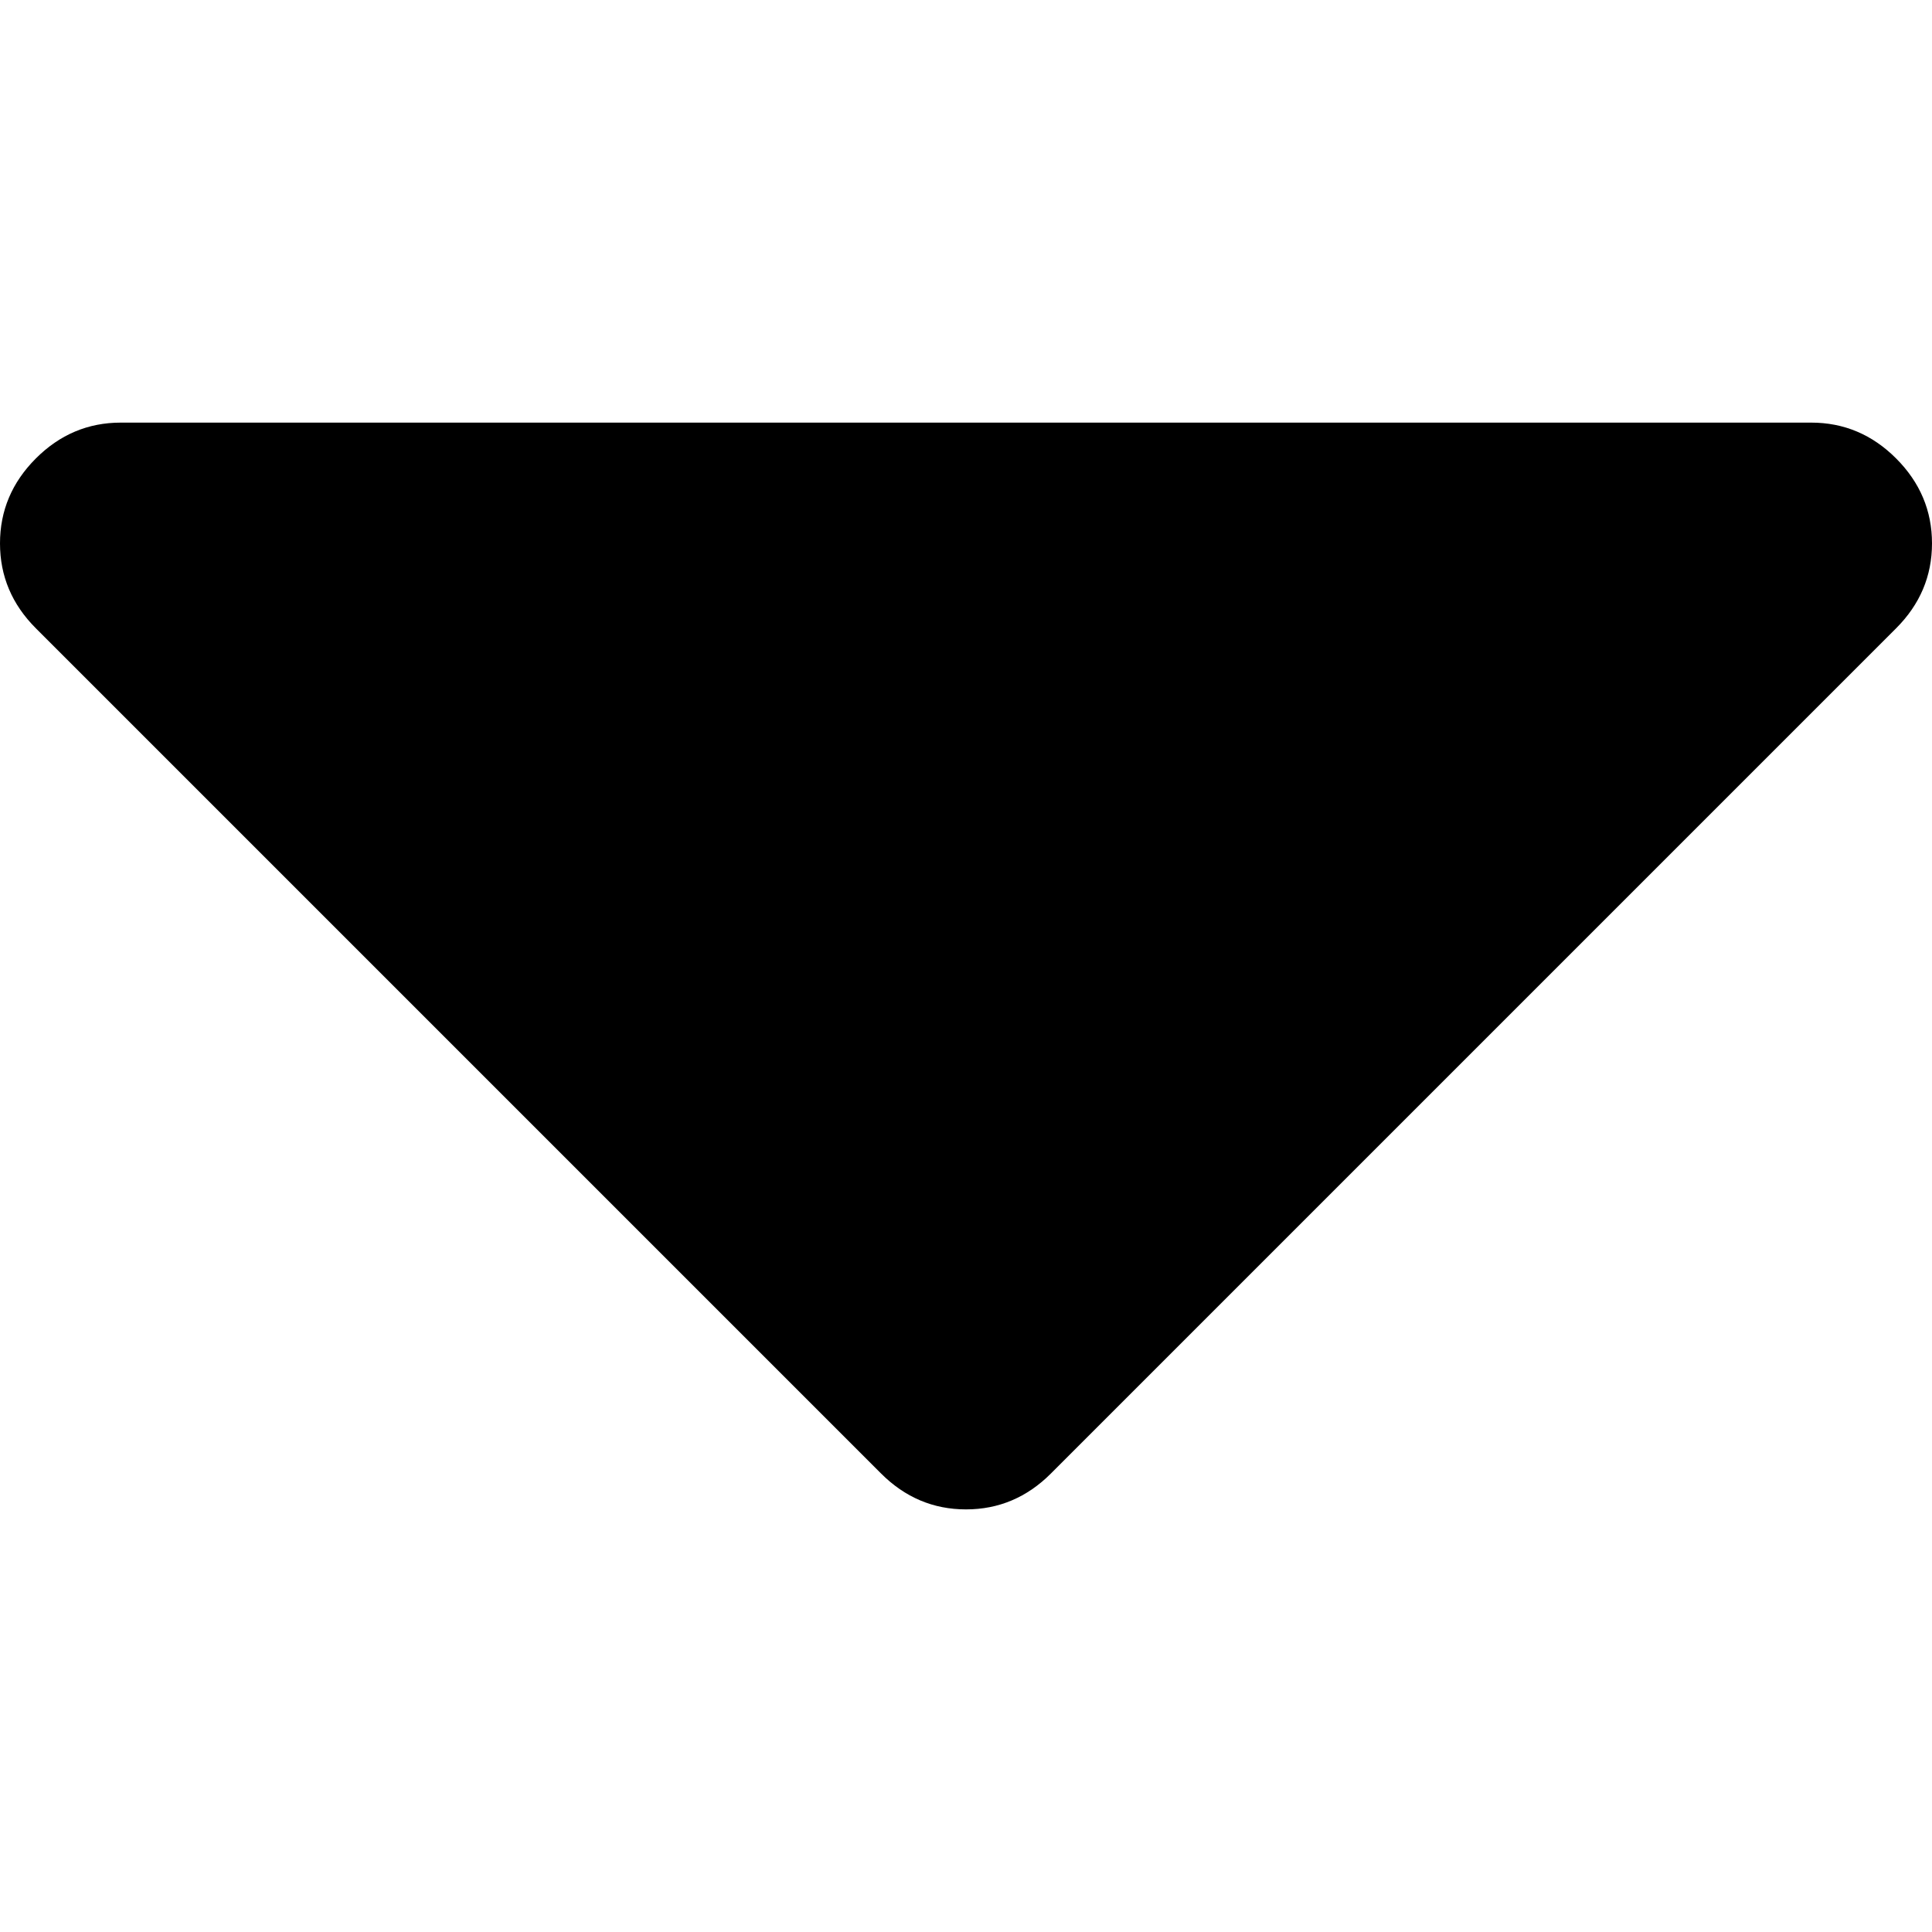
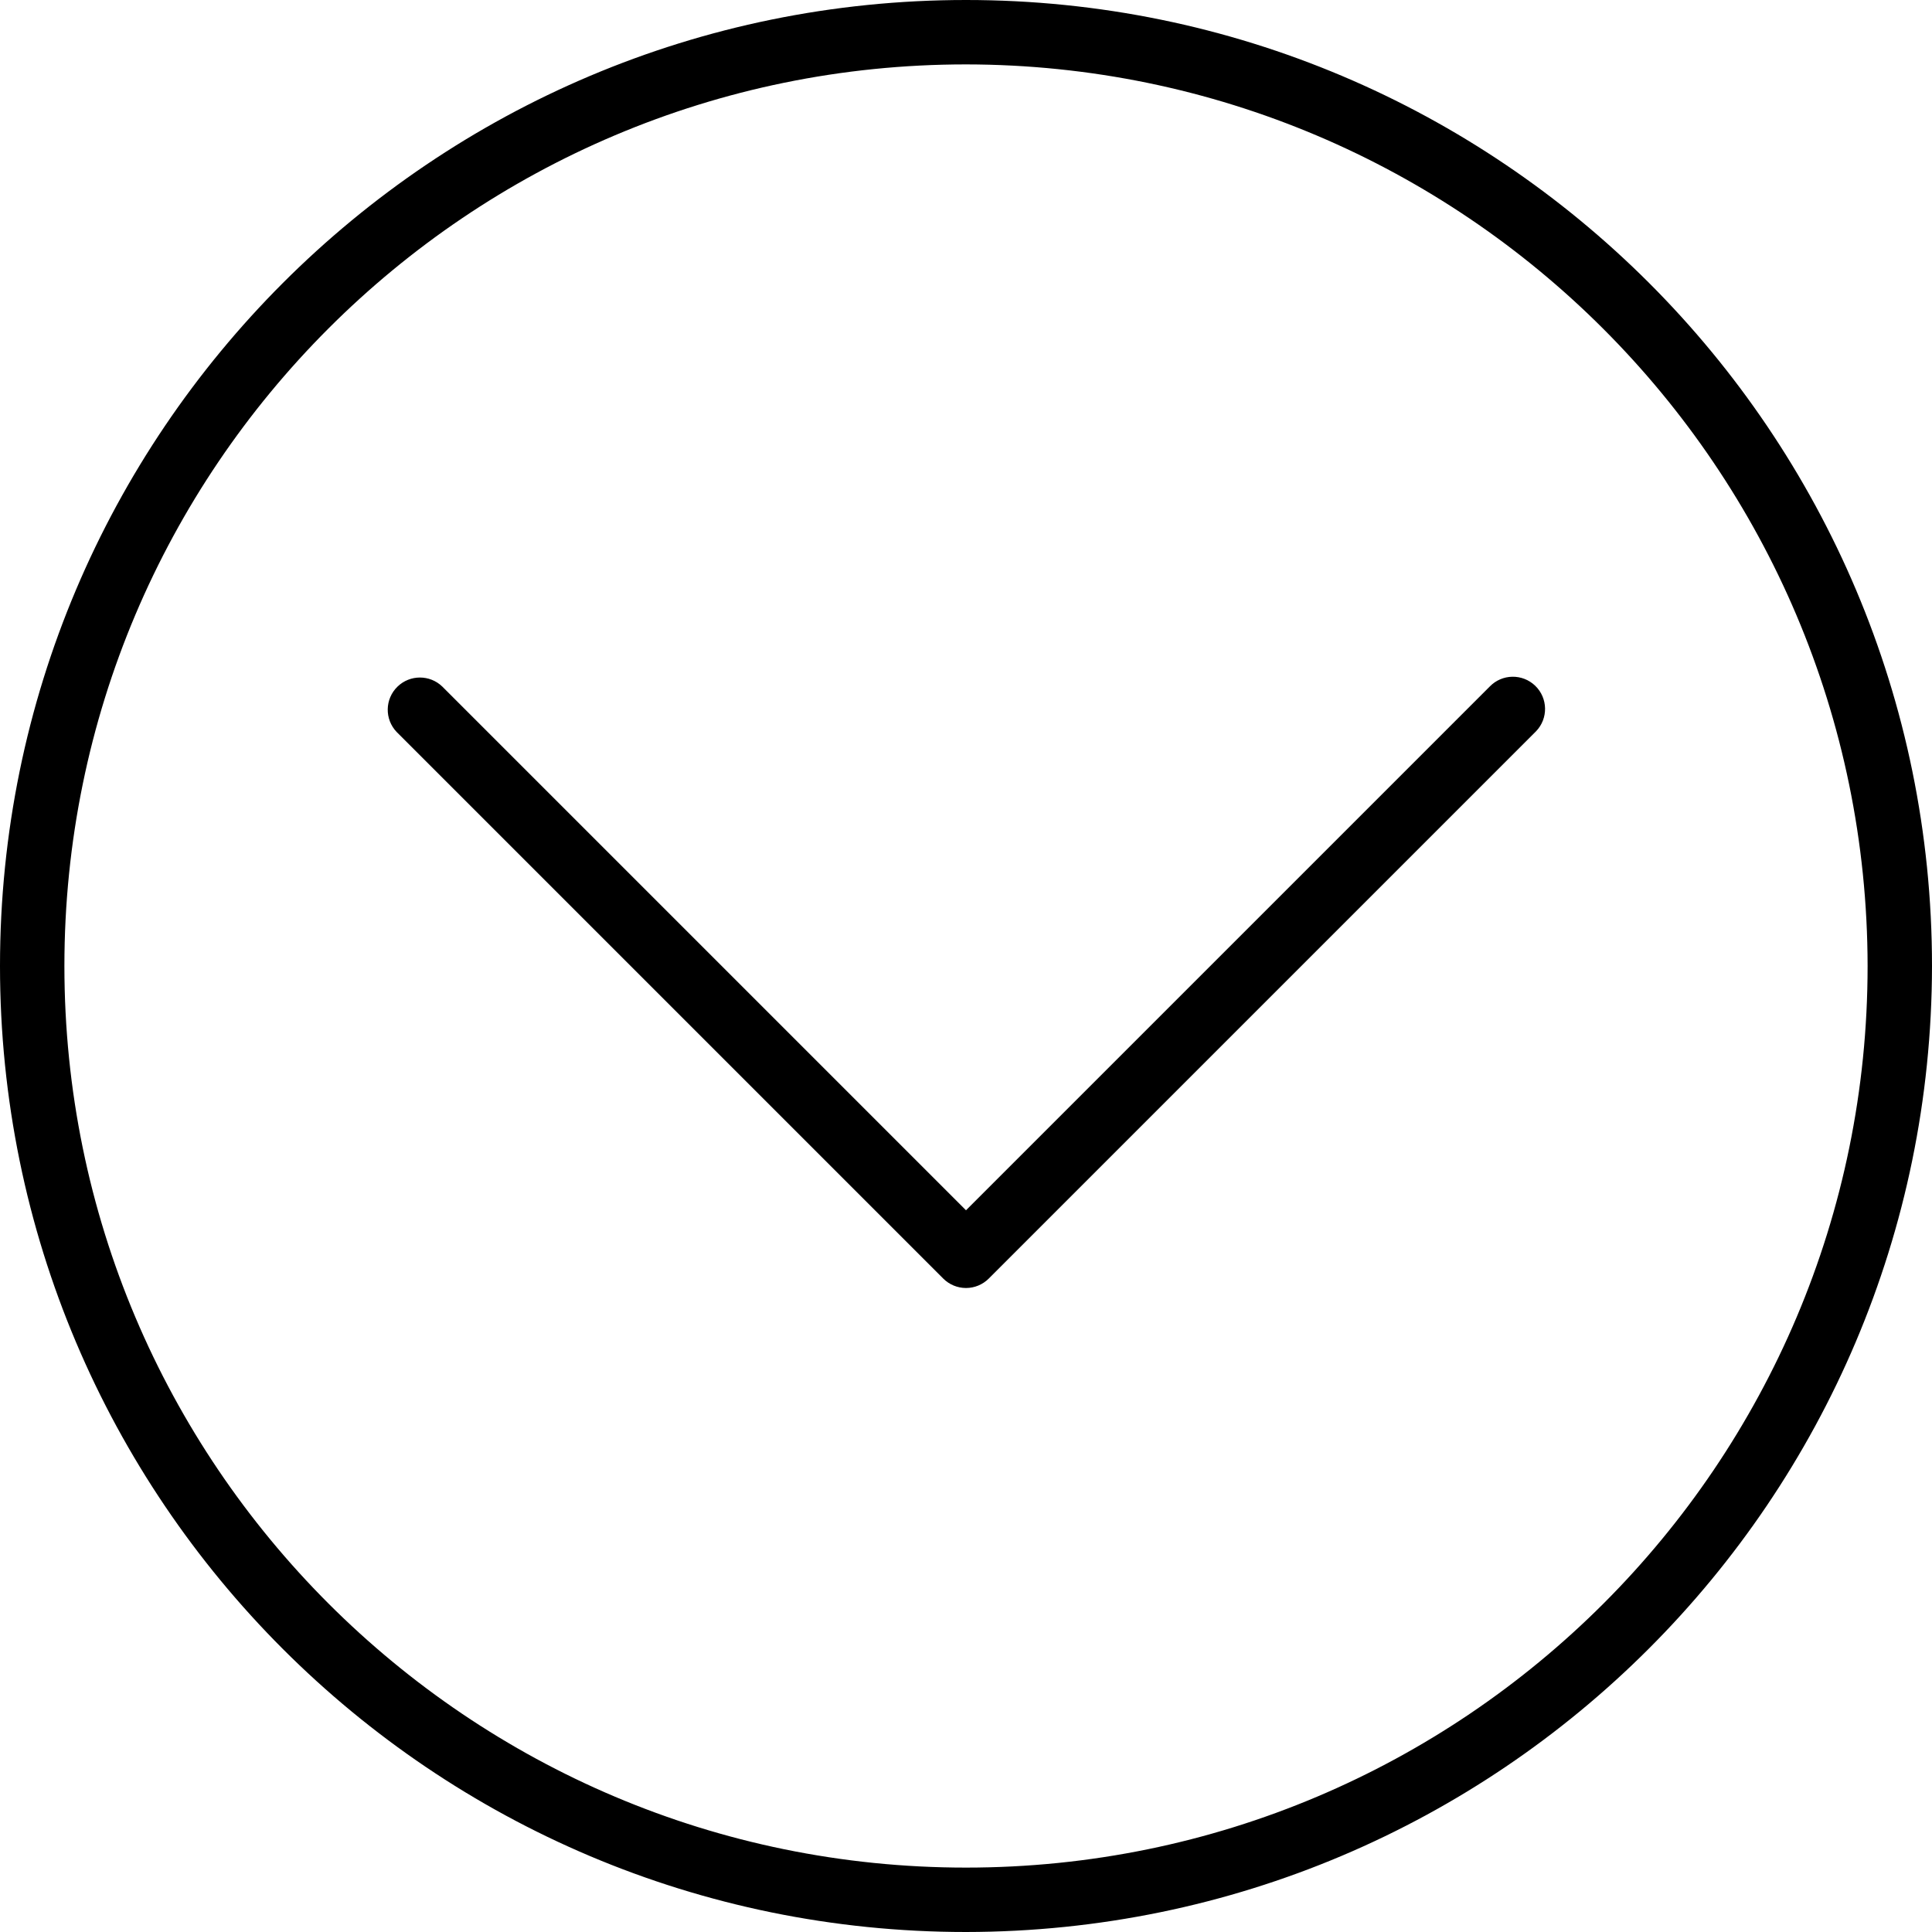
- <svg xmlns="http://www.w3.org/2000/svg" version="1.1" id="Capa_1" x="0px" y="0px" width="292.362px" height="292.362px" viewBox="0 0 292.362 292.362" style="enable-background:new 0 0 292.362 292.362;" xml:space="preserve">
+ <svg xmlns="http://www.w3.org/2000/svg" version="1.1" id="Capa_1" x="0px" y="0px" viewBox="0 0 480 480" style="enable-background:new 0 0 480 480;" xml:space="preserve">
  <g>
-     <path d="M286.935,69.377c-3.614-3.617-7.898-5.424-12.848-5.424H18.274c-4.952,0-9.233,1.807-12.85,5.424   C1.807,72.998,0,77.279,0,82.228c0,4.948,1.807,9.229,5.424,12.847l127.907,127.907c3.621,3.617,7.902,5.428,12.85,5.428   s9.233-1.811,12.847-5.428L286.935,95.074c3.613-3.617,5.427-7.898,5.427-12.847C292.362,77.279,290.548,72.998,286.935,69.377z" />
+     <g>
+       <g>
+         <path d="M240,0C107.452,0,0,107.452,0,240s107.452,240,240,240c132.486-0.15,239.85-107.514,240-240C480,107.452,372.548,0,240,0     z M240,464C116.288,464,16,363.712,16,240S116.288,16,240,16c123.653,0.141,223.859,100.347,224,224     C464,363.712,363.712,464,240,464z" />
+         <path d="M370.112,170.576L240,300.688L109.888,170.576c-3.1-2.994-8.015-2.994-11.115,0c-3.178,3.069-3.266,8.134-0.197,11.312     l135.768,135.768c1.5,1.5,3.534,2.344,5.656,2.344c2.122,0,4.156-0.844,5.656-2.344l135.768-135.768     c0.067-0.064,0.132-0.13,0.196-0.196c3.069-3.178,2.982-8.242-0.196-11.312C378.246,167.31,373.182,167.398,370.112,170.576z" />
+       </g>
+     </g>
  </g>
  <g>
</g>
  <g>
</g>
  <g>
</g>
  <g>
</g>
  <g>
</g>
  <g>
</g>
  <g>
</g>
  <g>
</g>
  <g>
</g>
  <g>
</g>
  <g>
</g>
  <g>
</g>
  <g>
</g>
  <g>
</g>
  <g>
</g>
</svg>
